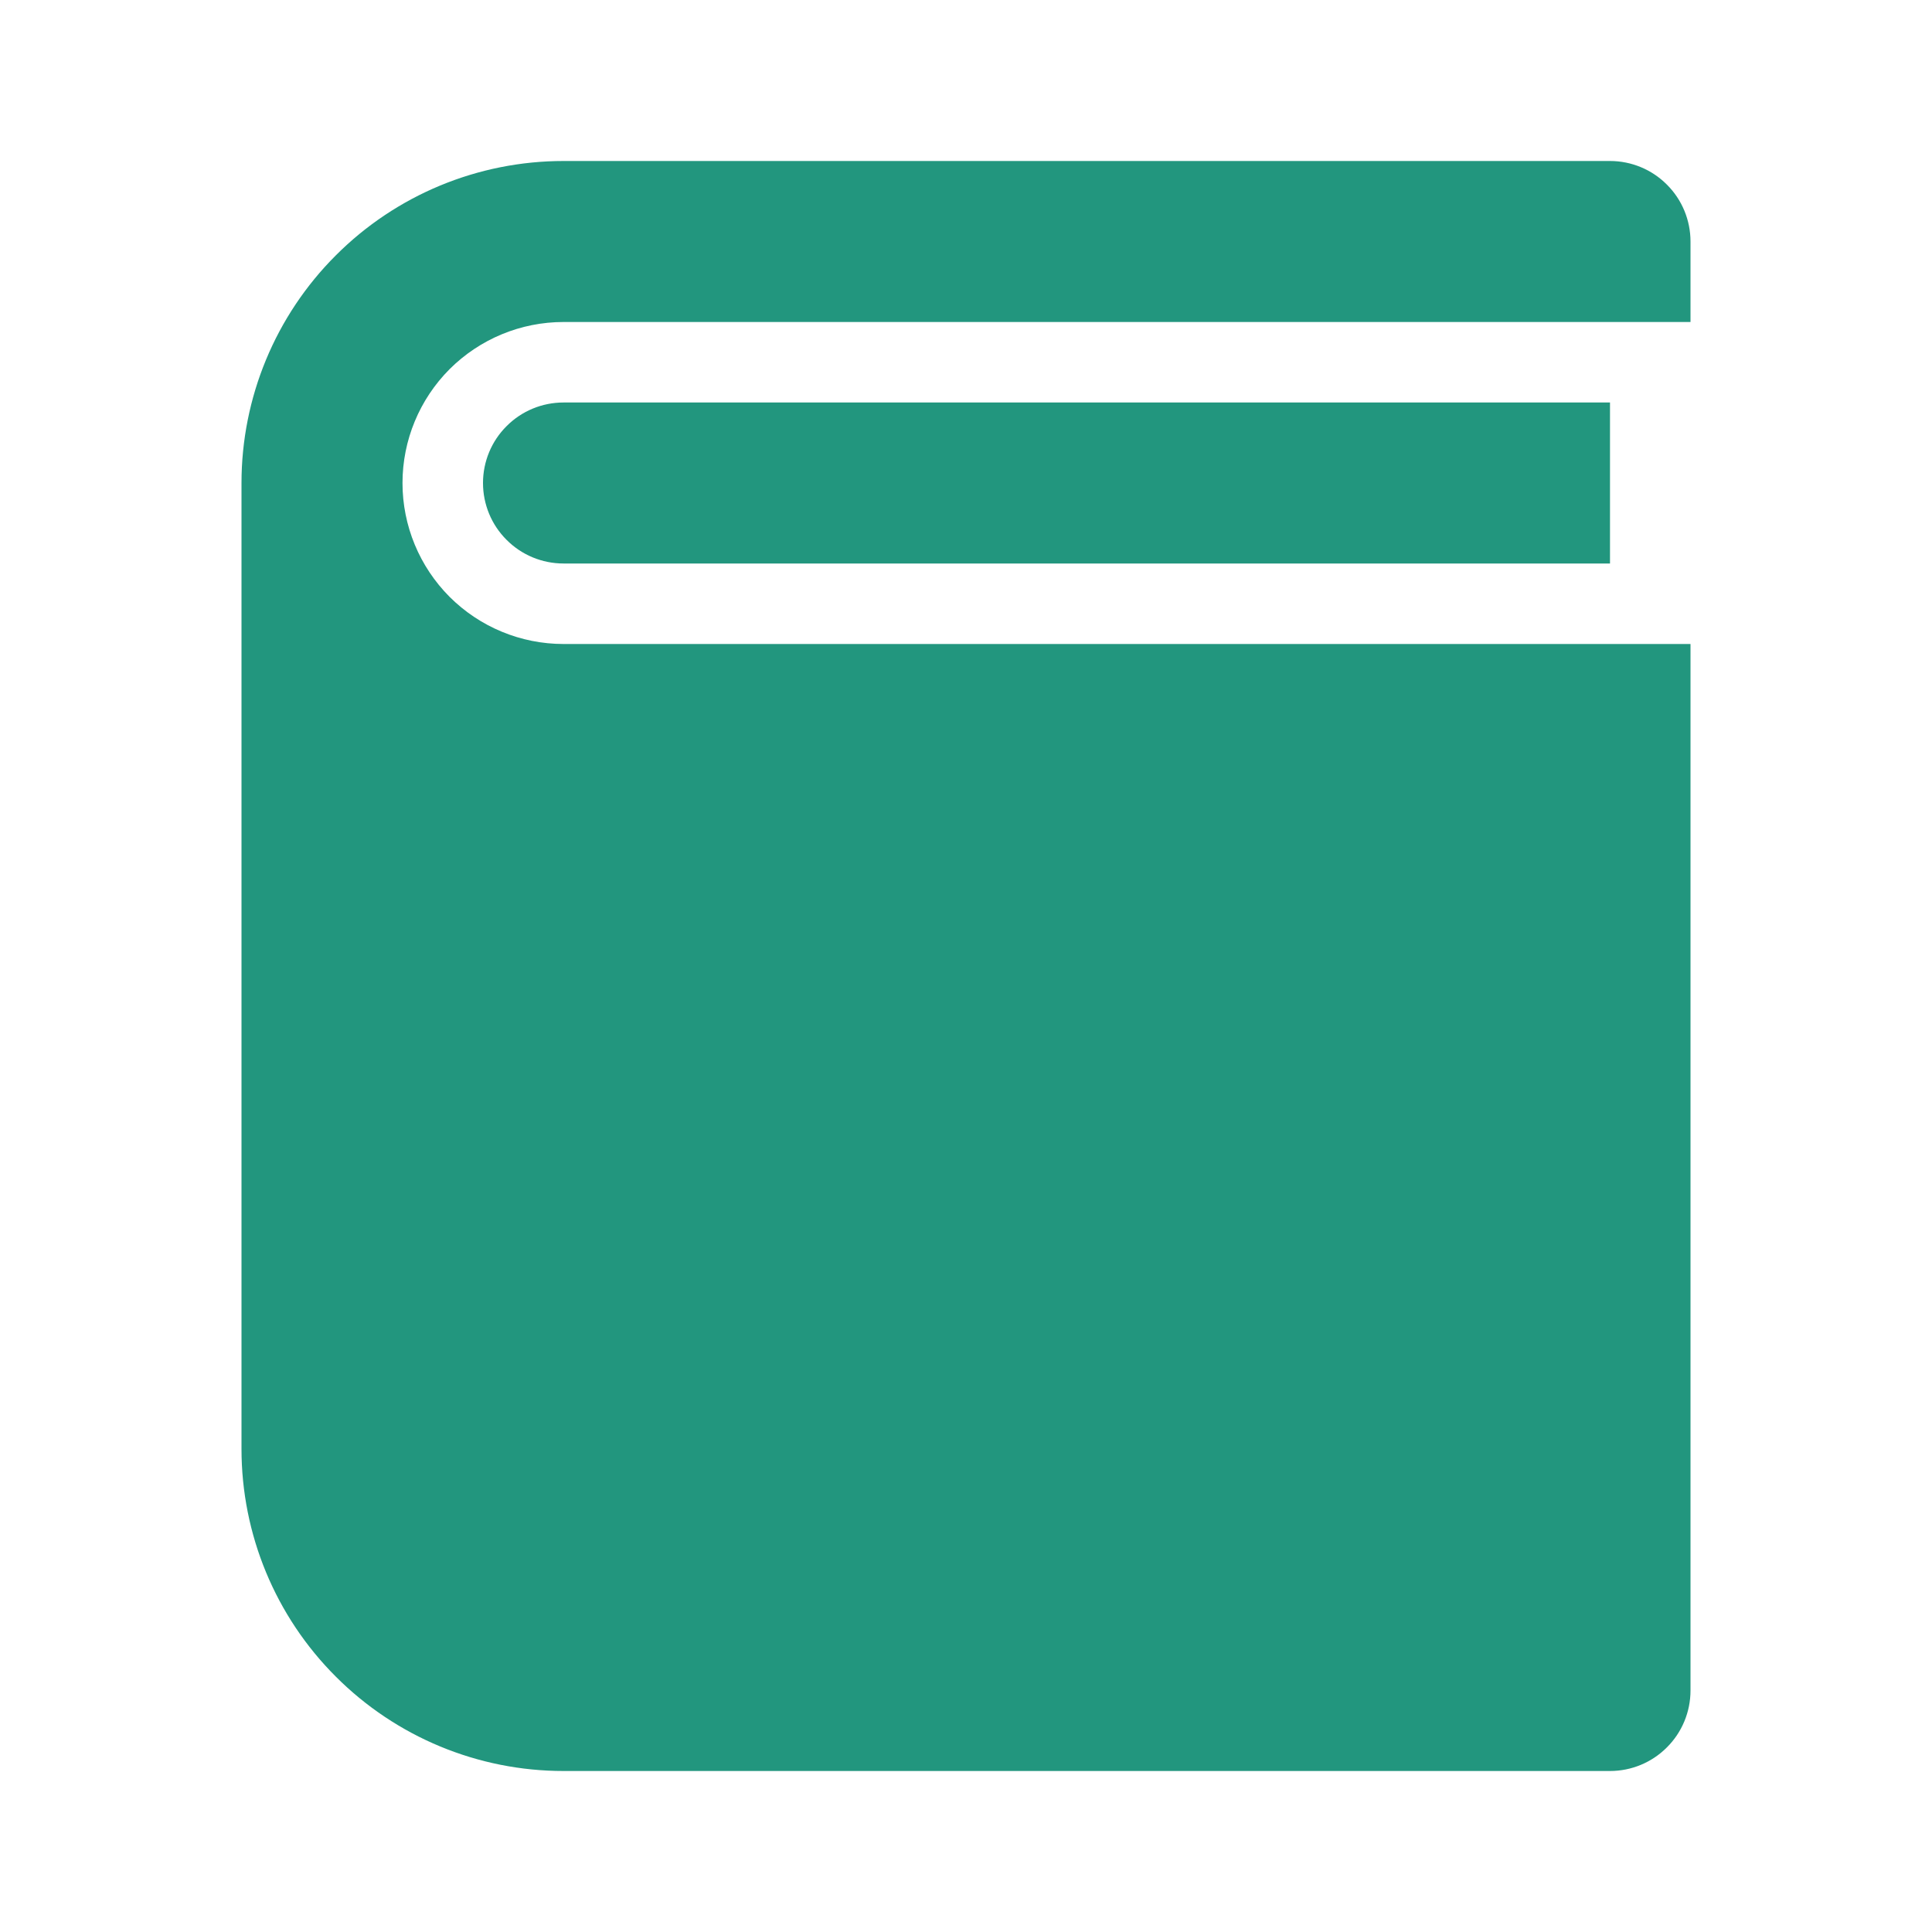
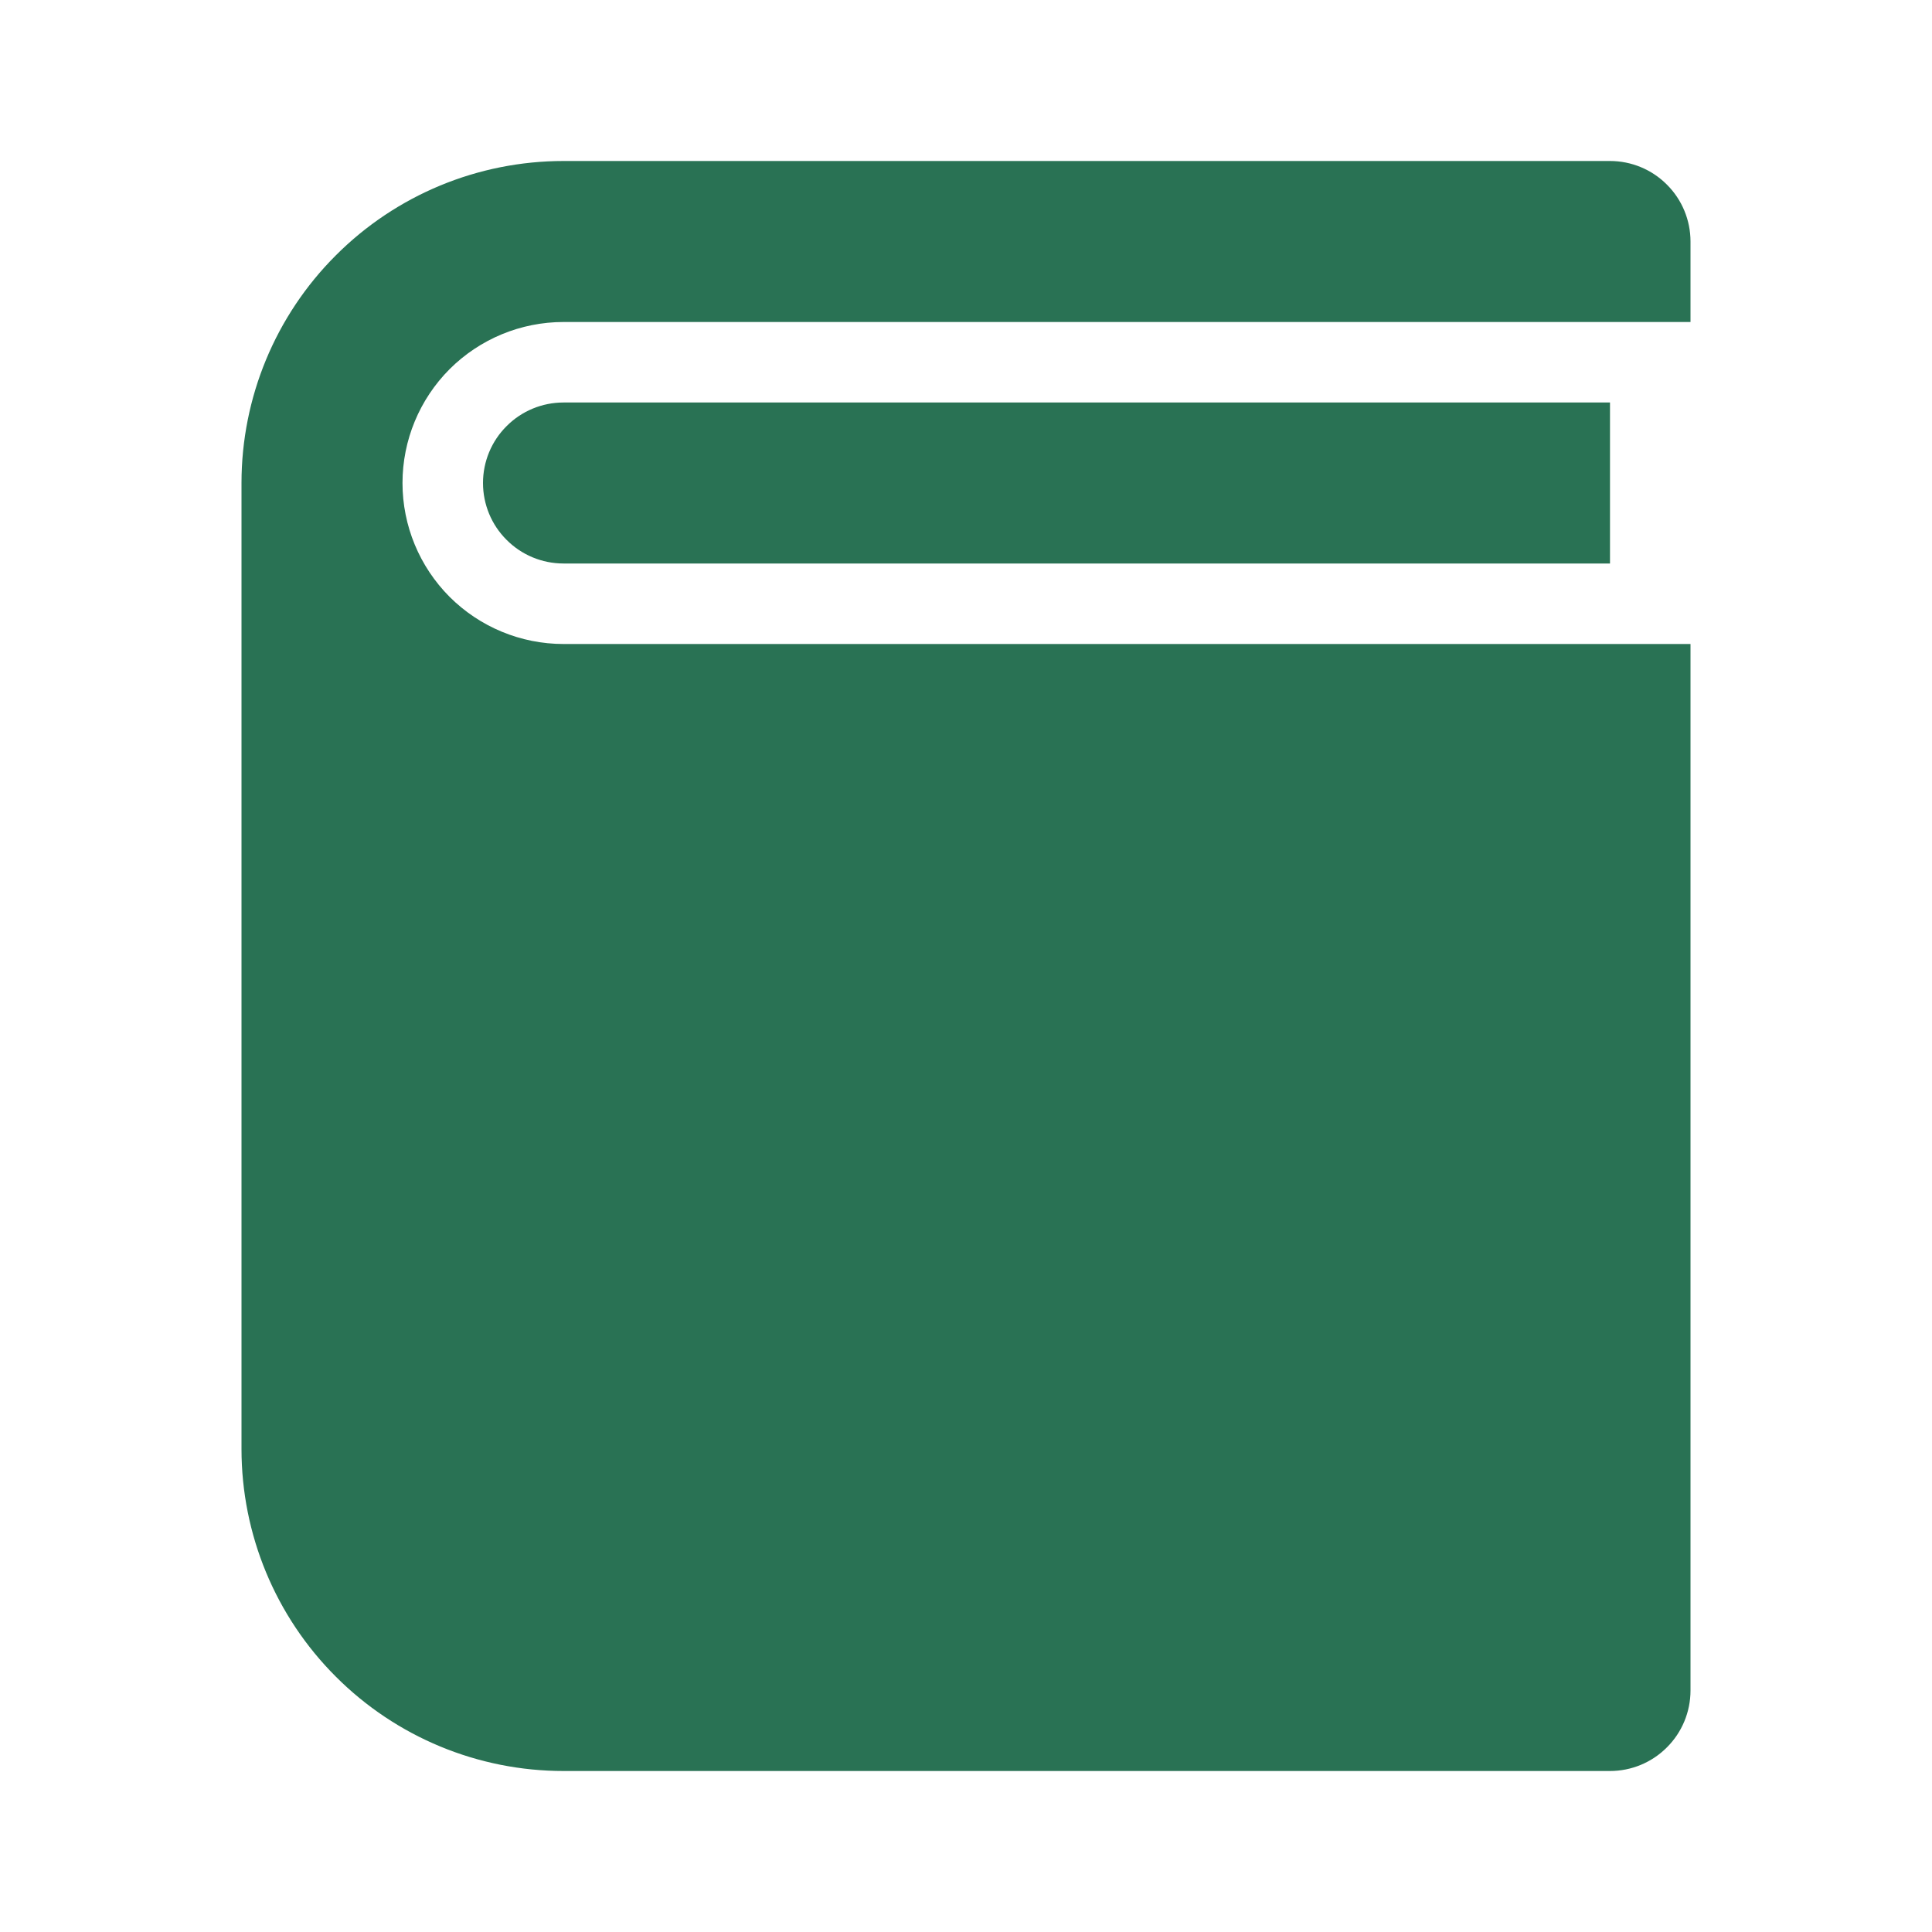
<svg xmlns="http://www.w3.org/2000/svg" width="18" height="18" viewBox="0 0 18 18" fill="none">
-   <path d="M15.75 3H5.25C4.852 3 4.471 3.158 4.189 3.439C3.908 3.721 3.75 4.102 3.75 4.5C3.75 4.898 3.908 5.279 4.189 5.561C4.471 5.842 4.852 6 5.25 6H15.75V15.75C15.75 15.949 15.671 16.14 15.53 16.28C15.39 16.421 15.199 16.5 15 16.5H5.25C4.454 16.5 3.691 16.184 3.129 15.621C2.566 15.059 2.25 14.296 2.25 13.5V4.5C2.25 3.704 2.566 2.941 3.129 2.379C3.691 1.816 4.454 1.5 5.25 1.5H15C15.199 1.5 15.39 1.579 15.53 1.72C15.671 1.86 15.75 2.051 15.75 2.25V3ZM15 5.25H5.25C5.051 5.25 4.86 5.171 4.72 5.03C4.579 4.89 4.5 4.699 4.5 4.5C4.5 4.301 4.579 4.11 4.72 3.97C4.86 3.829 5.051 3.75 5.25 3.75H15V5.25Z" fill="#22967E" />
+   <path d="M15.75 3H5.25C4.852 3 4.471 3.158 4.189 3.439C3.908 3.721 3.75 4.102 3.75 4.5C3.75 4.898 3.908 5.279 4.189 5.561C4.471 5.842 4.852 6 5.25 6H15.75V15.75C15.75 15.949 15.671 16.14 15.53 16.28C15.39 16.421 15.199 16.5 15 16.5H5.25C4.454 16.5 3.691 16.184 3.129 15.621C2.566 15.059 2.25 14.296 2.25 13.5V4.5C2.25 3.704 2.566 2.941 3.129 2.379C3.691 1.816 4.454 1.5 5.25 1.5H15C15.199 1.5 15.39 1.579 15.53 1.72C15.671 1.86 15.75 2.051 15.75 2.25V3ZM15 5.25H5.25C5.051 5.25 4.86 5.171 4.72 5.03C4.579 4.89 4.5 4.699 4.5 4.5C4.5 4.301 4.579 4.11 4.72 3.97C4.86 3.829 5.051 3.75 5.25 3.75H15V5.25Z" fill="#297254" />
</svg>
